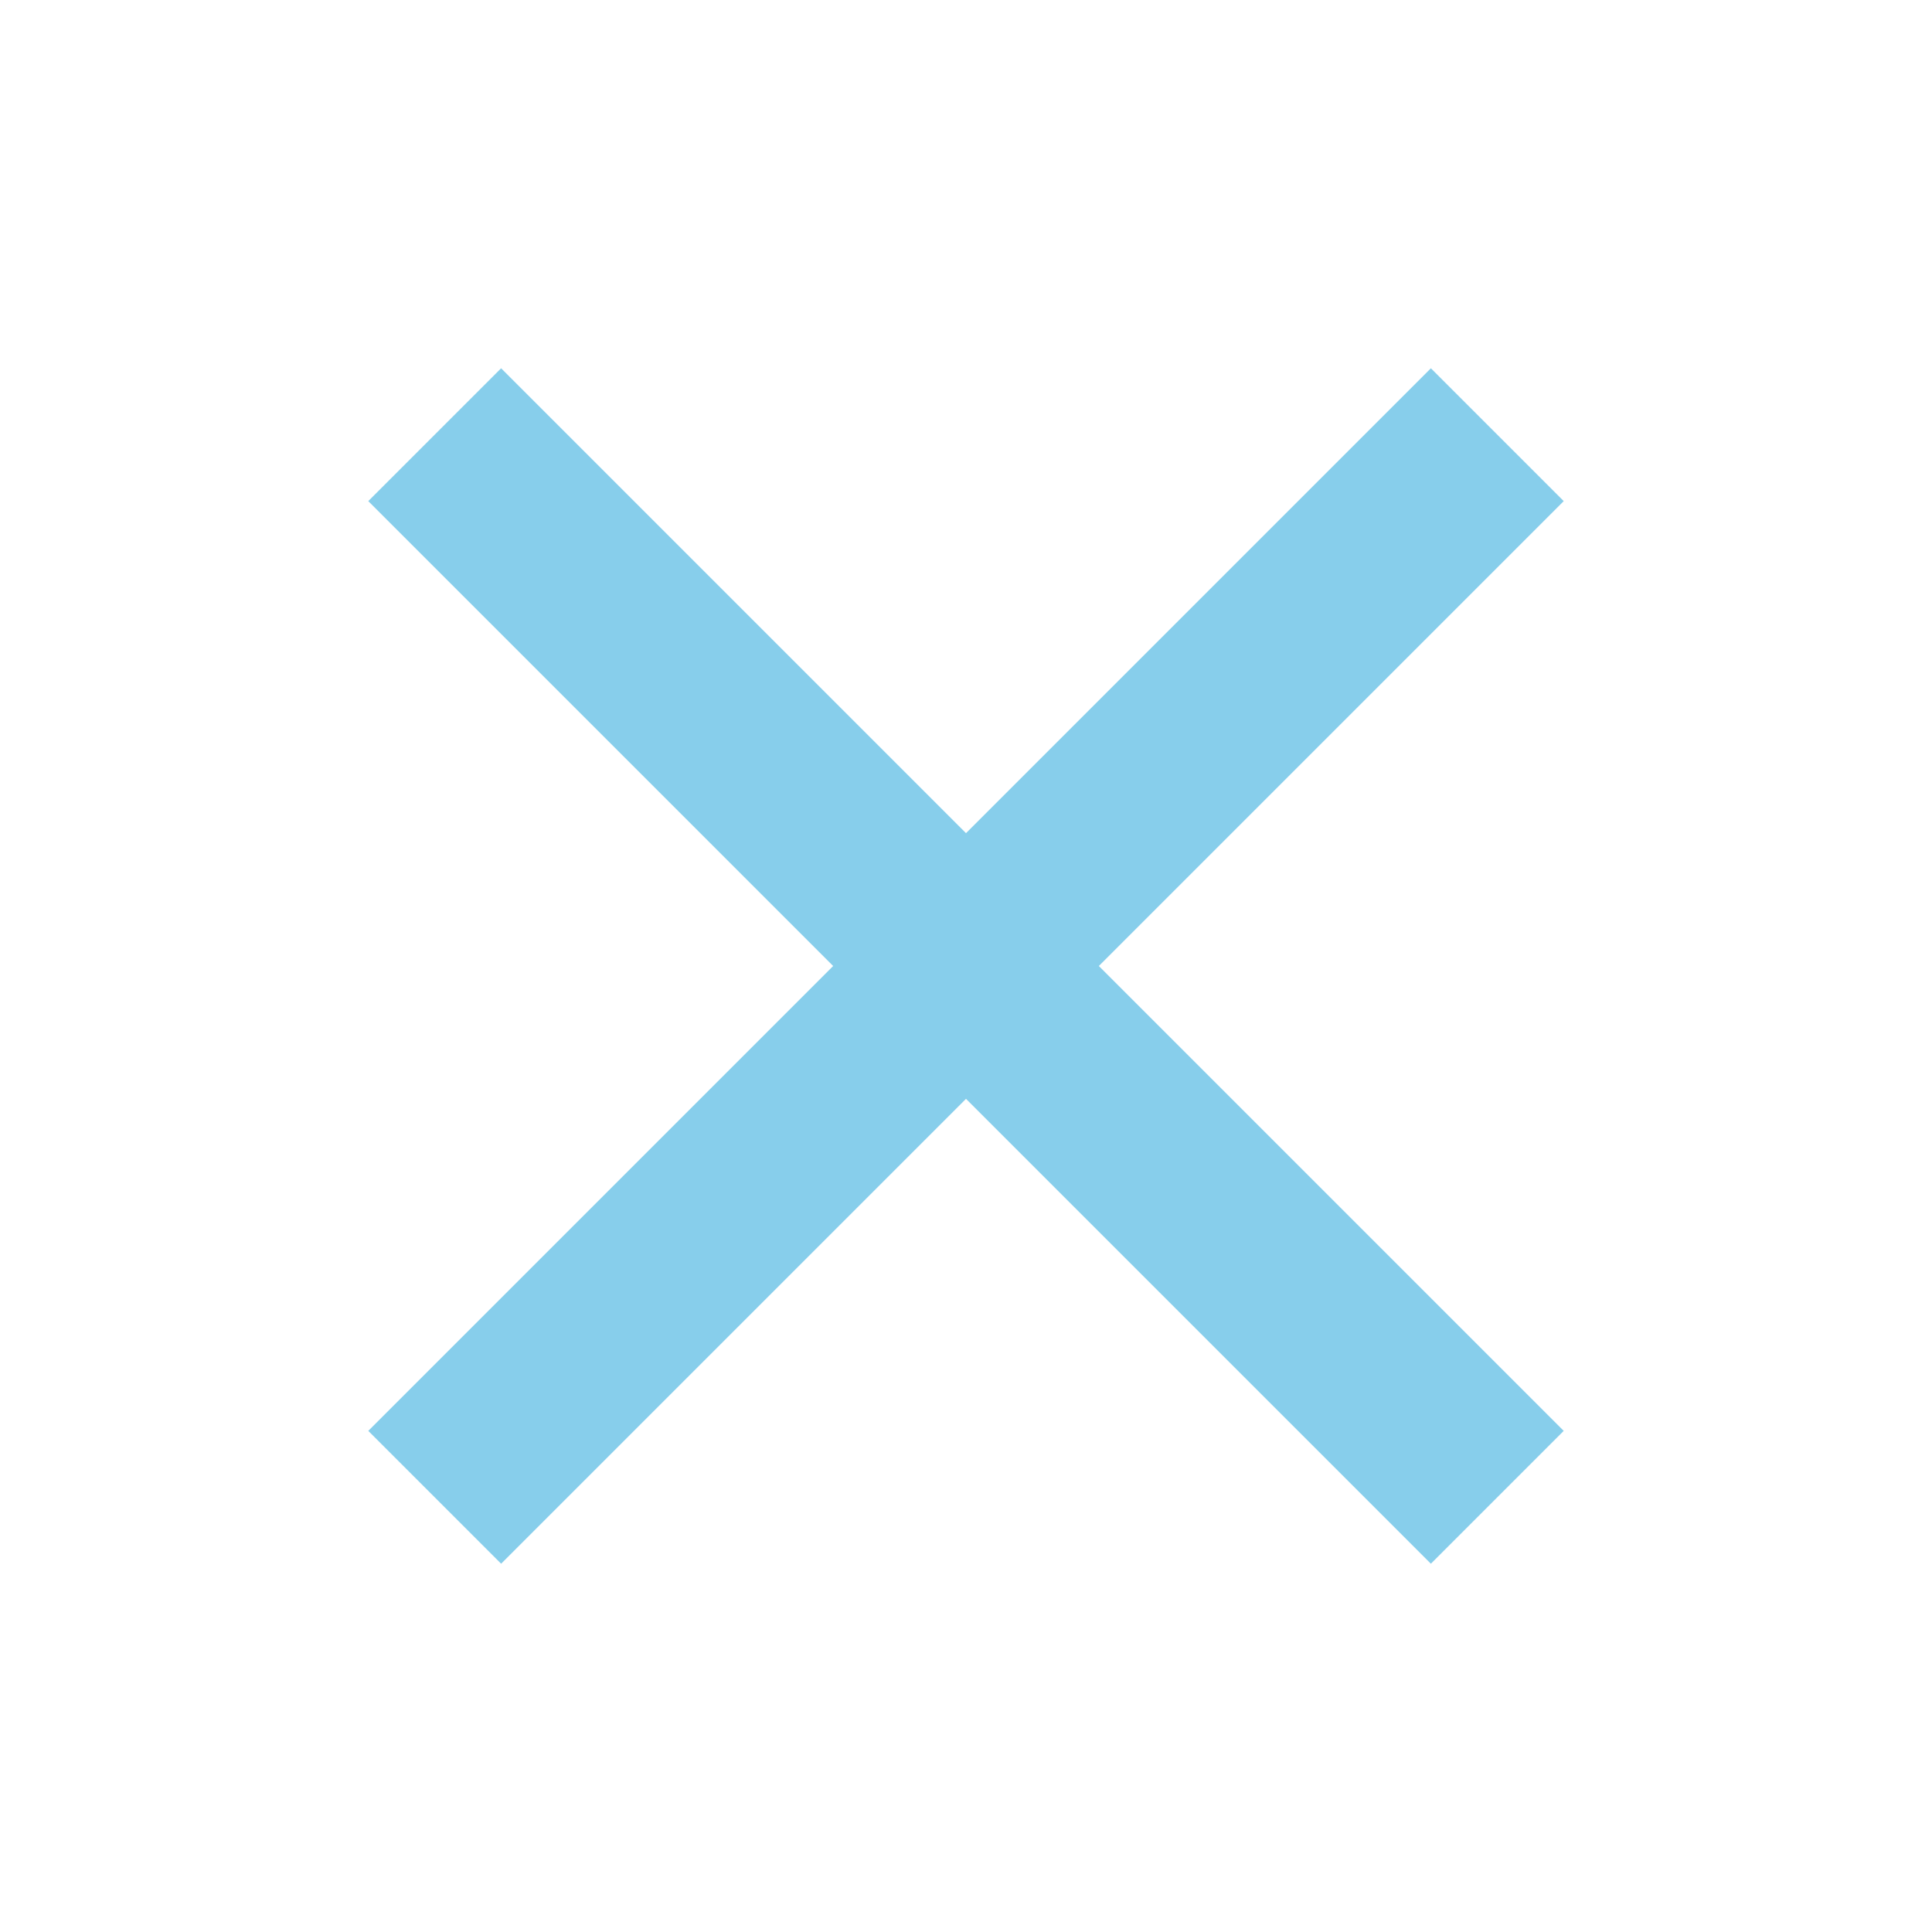
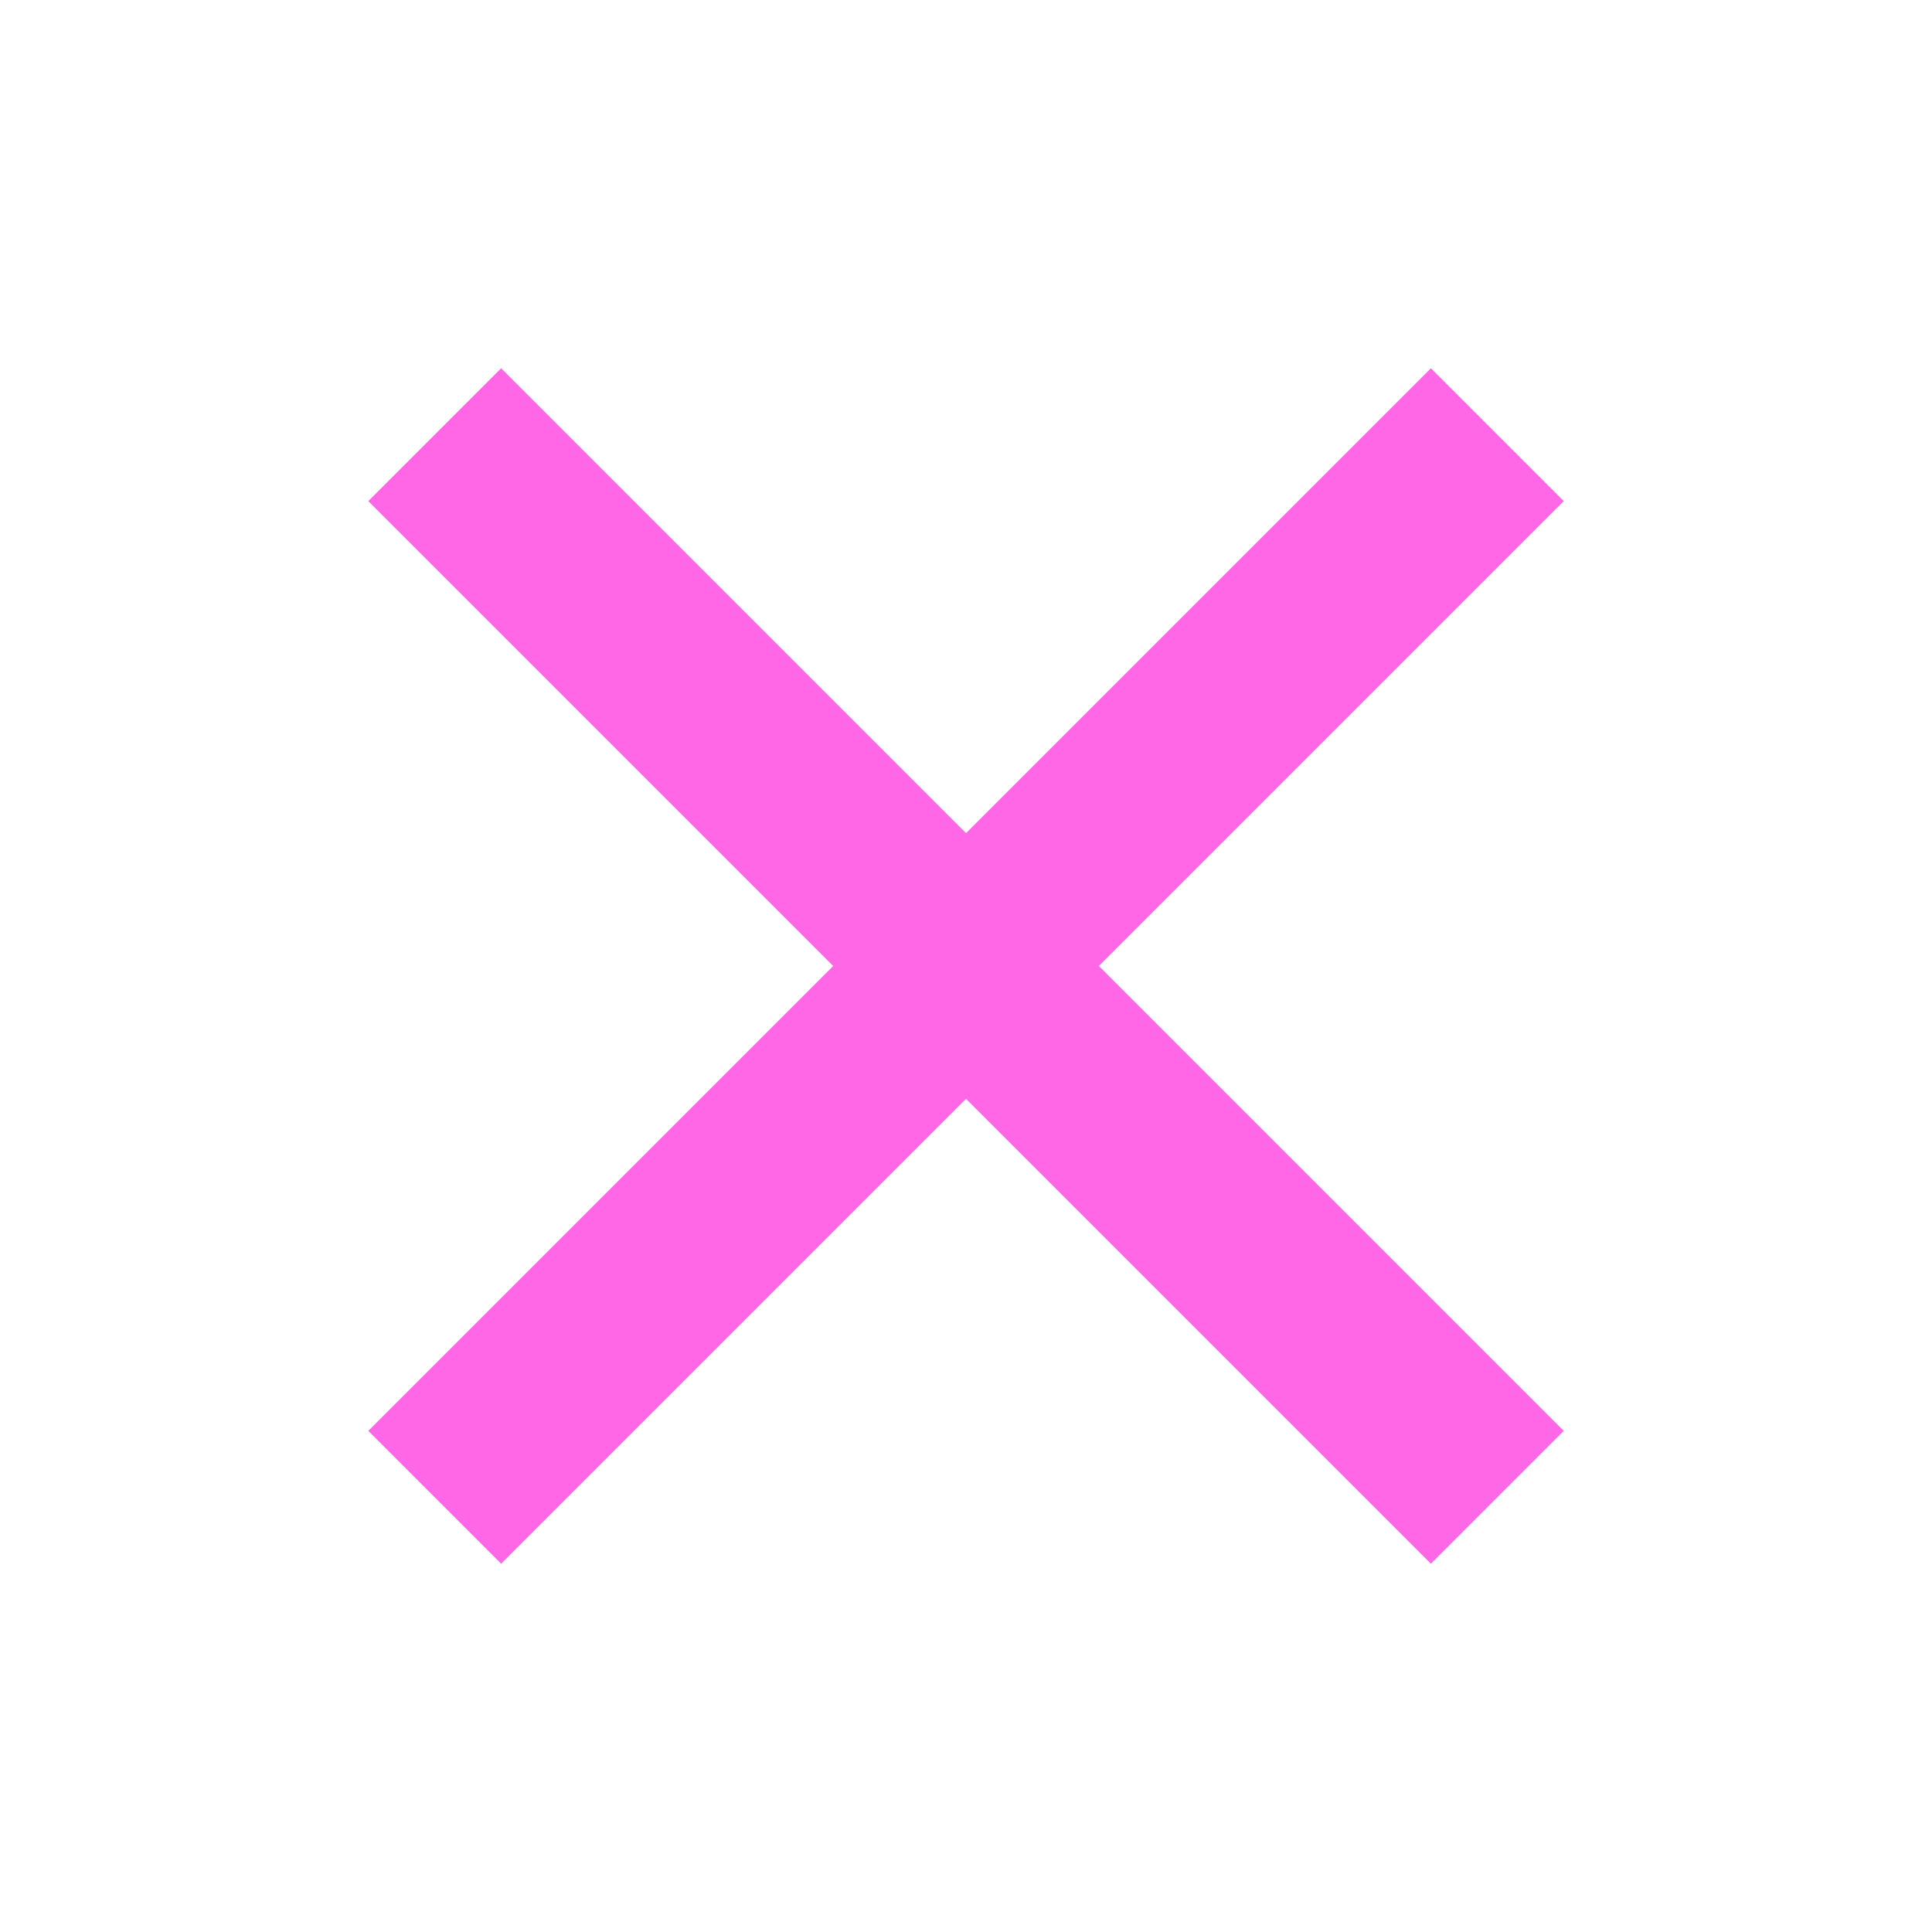
<svg xmlns="http://www.w3.org/2000/svg" height="48" width="48">
-   <path fill="skyblue" d="m12.45 38.85-3.3-3.3L20.7 24 9.15 12.45l3.3-3.3L24 20.7 35.55 9.15l3.3 3.3L27.3 24l11.55 11.55-3.3 3.3L24 27.3Z" />
+   <path fill="rgb(255, 103, 231)" d="m12.45 38.85-3.3-3.3L20.7 24 9.15 12.45l3.3-3.3L24 20.7 35.55 9.15l3.3 3.3L27.3 24l11.55 11.55-3.3 3.3L24 27.3Z" />
</svg>
